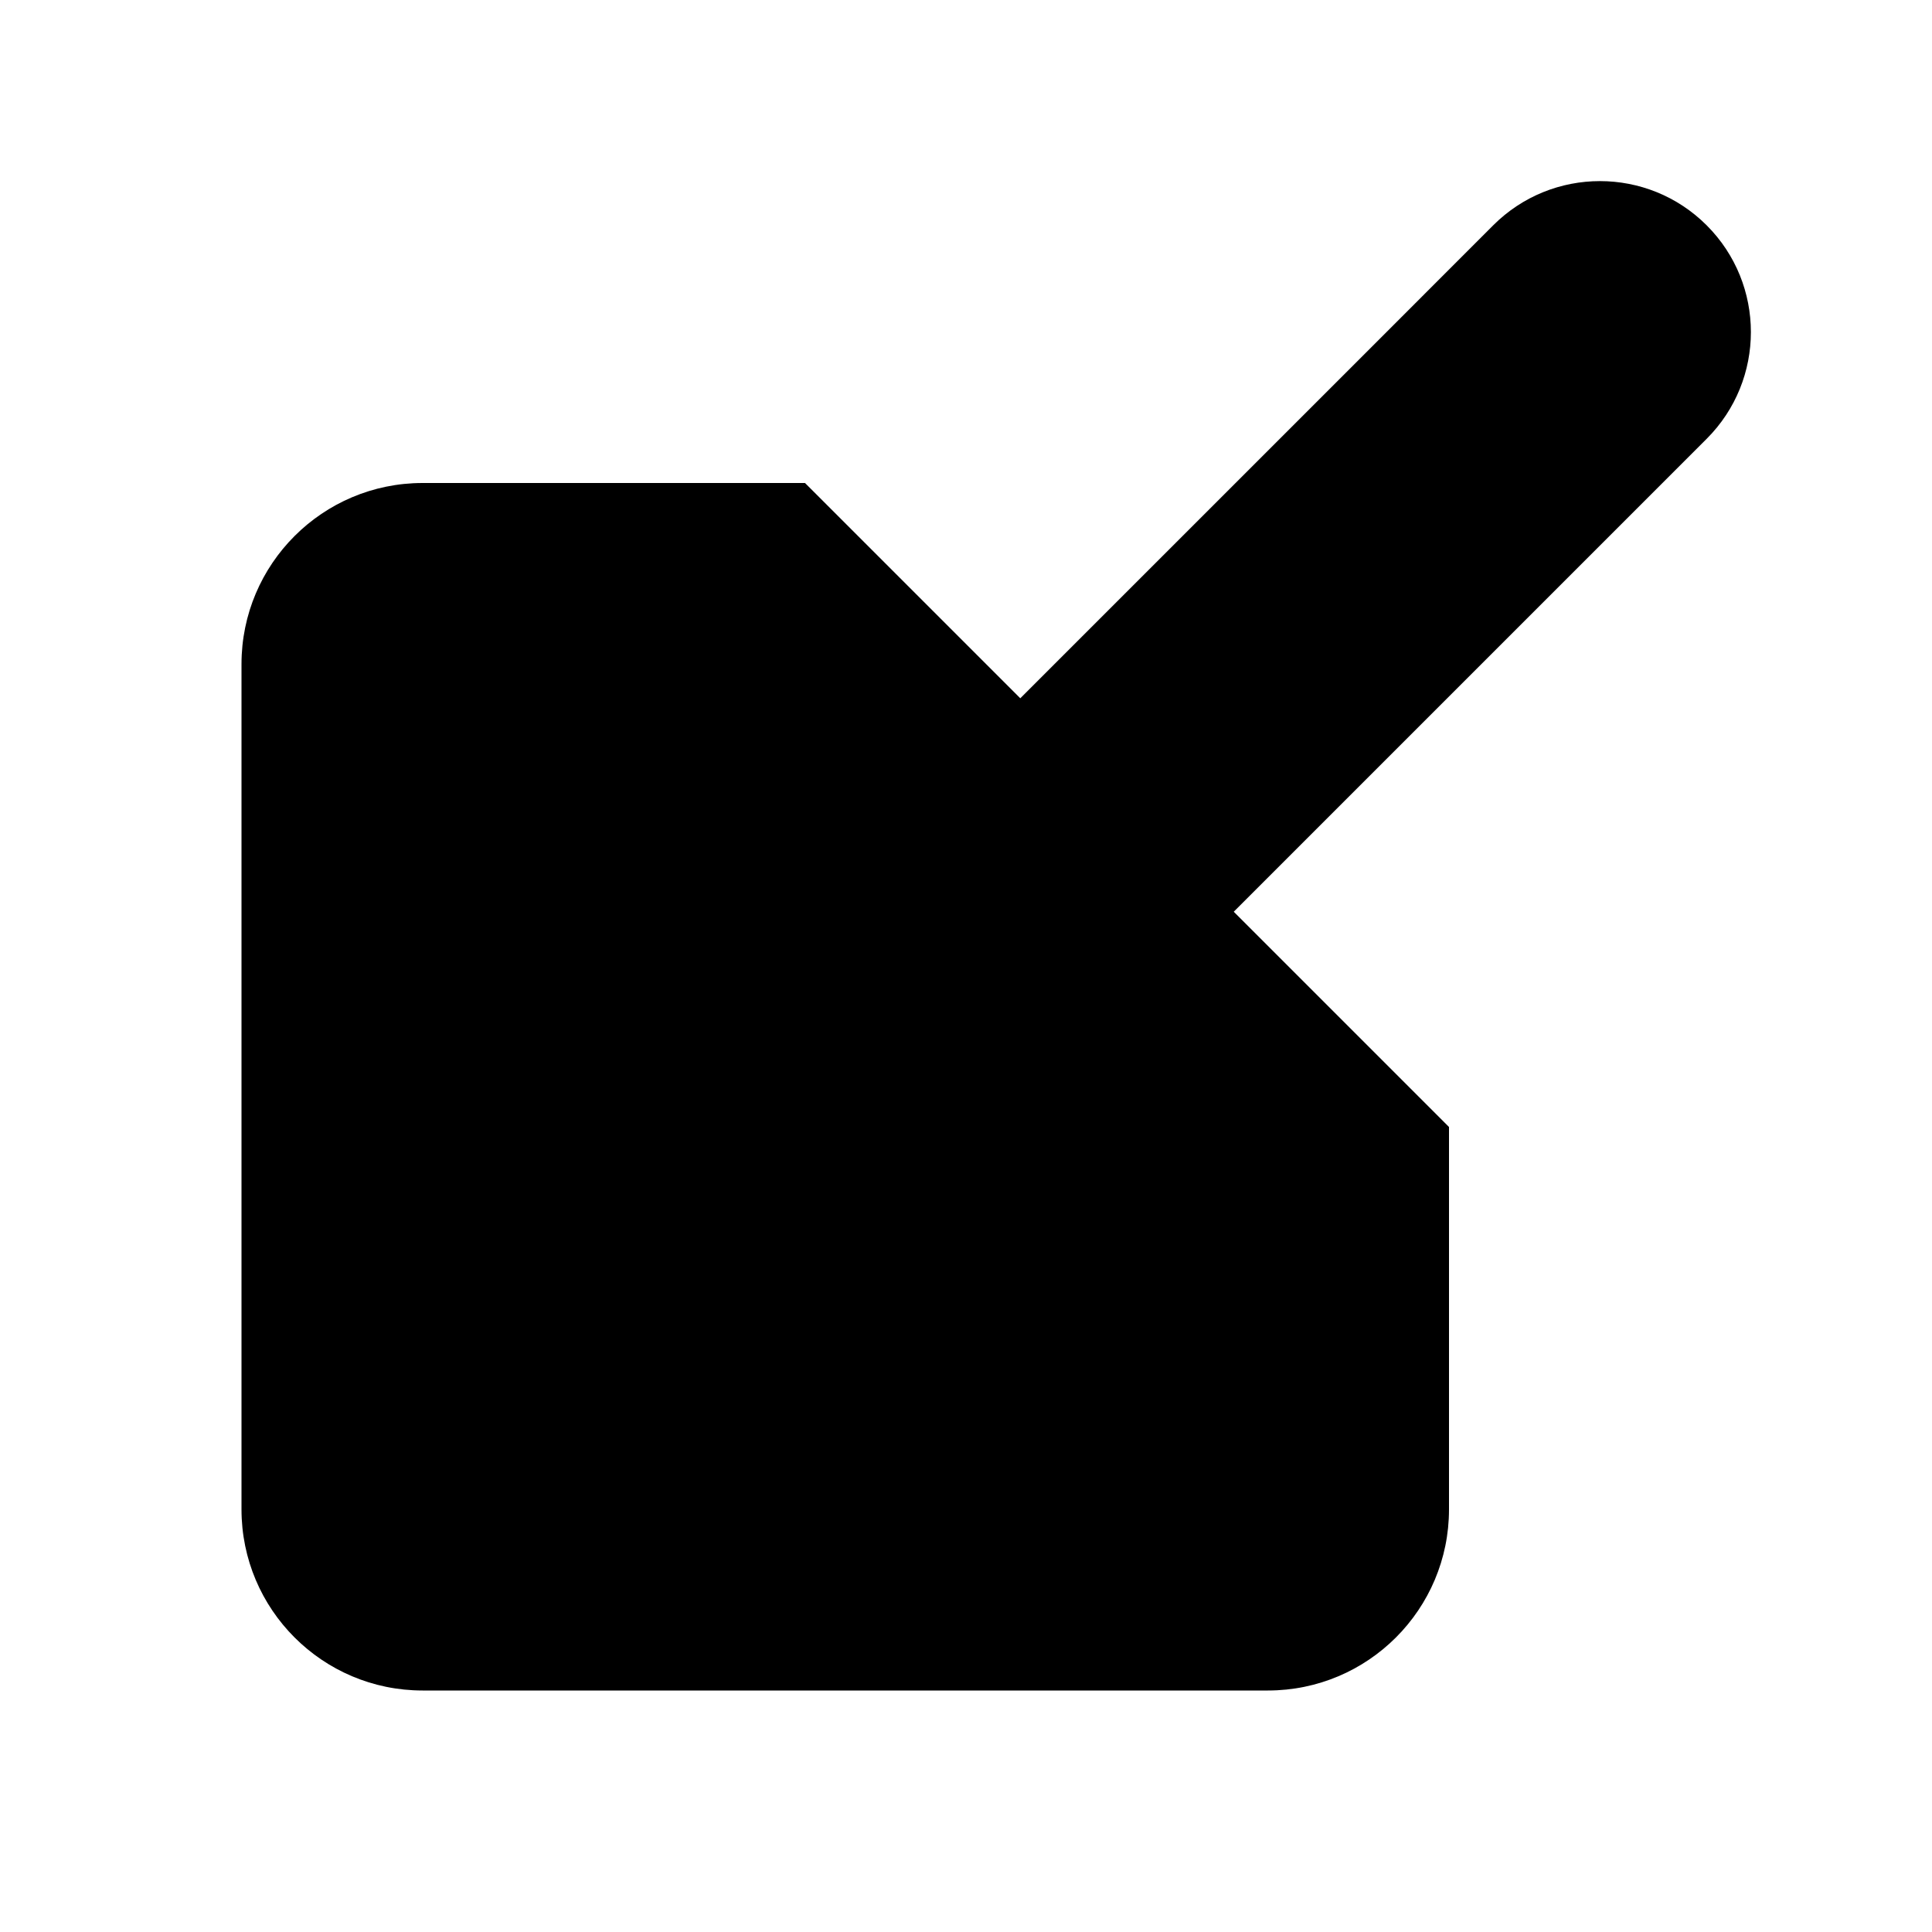
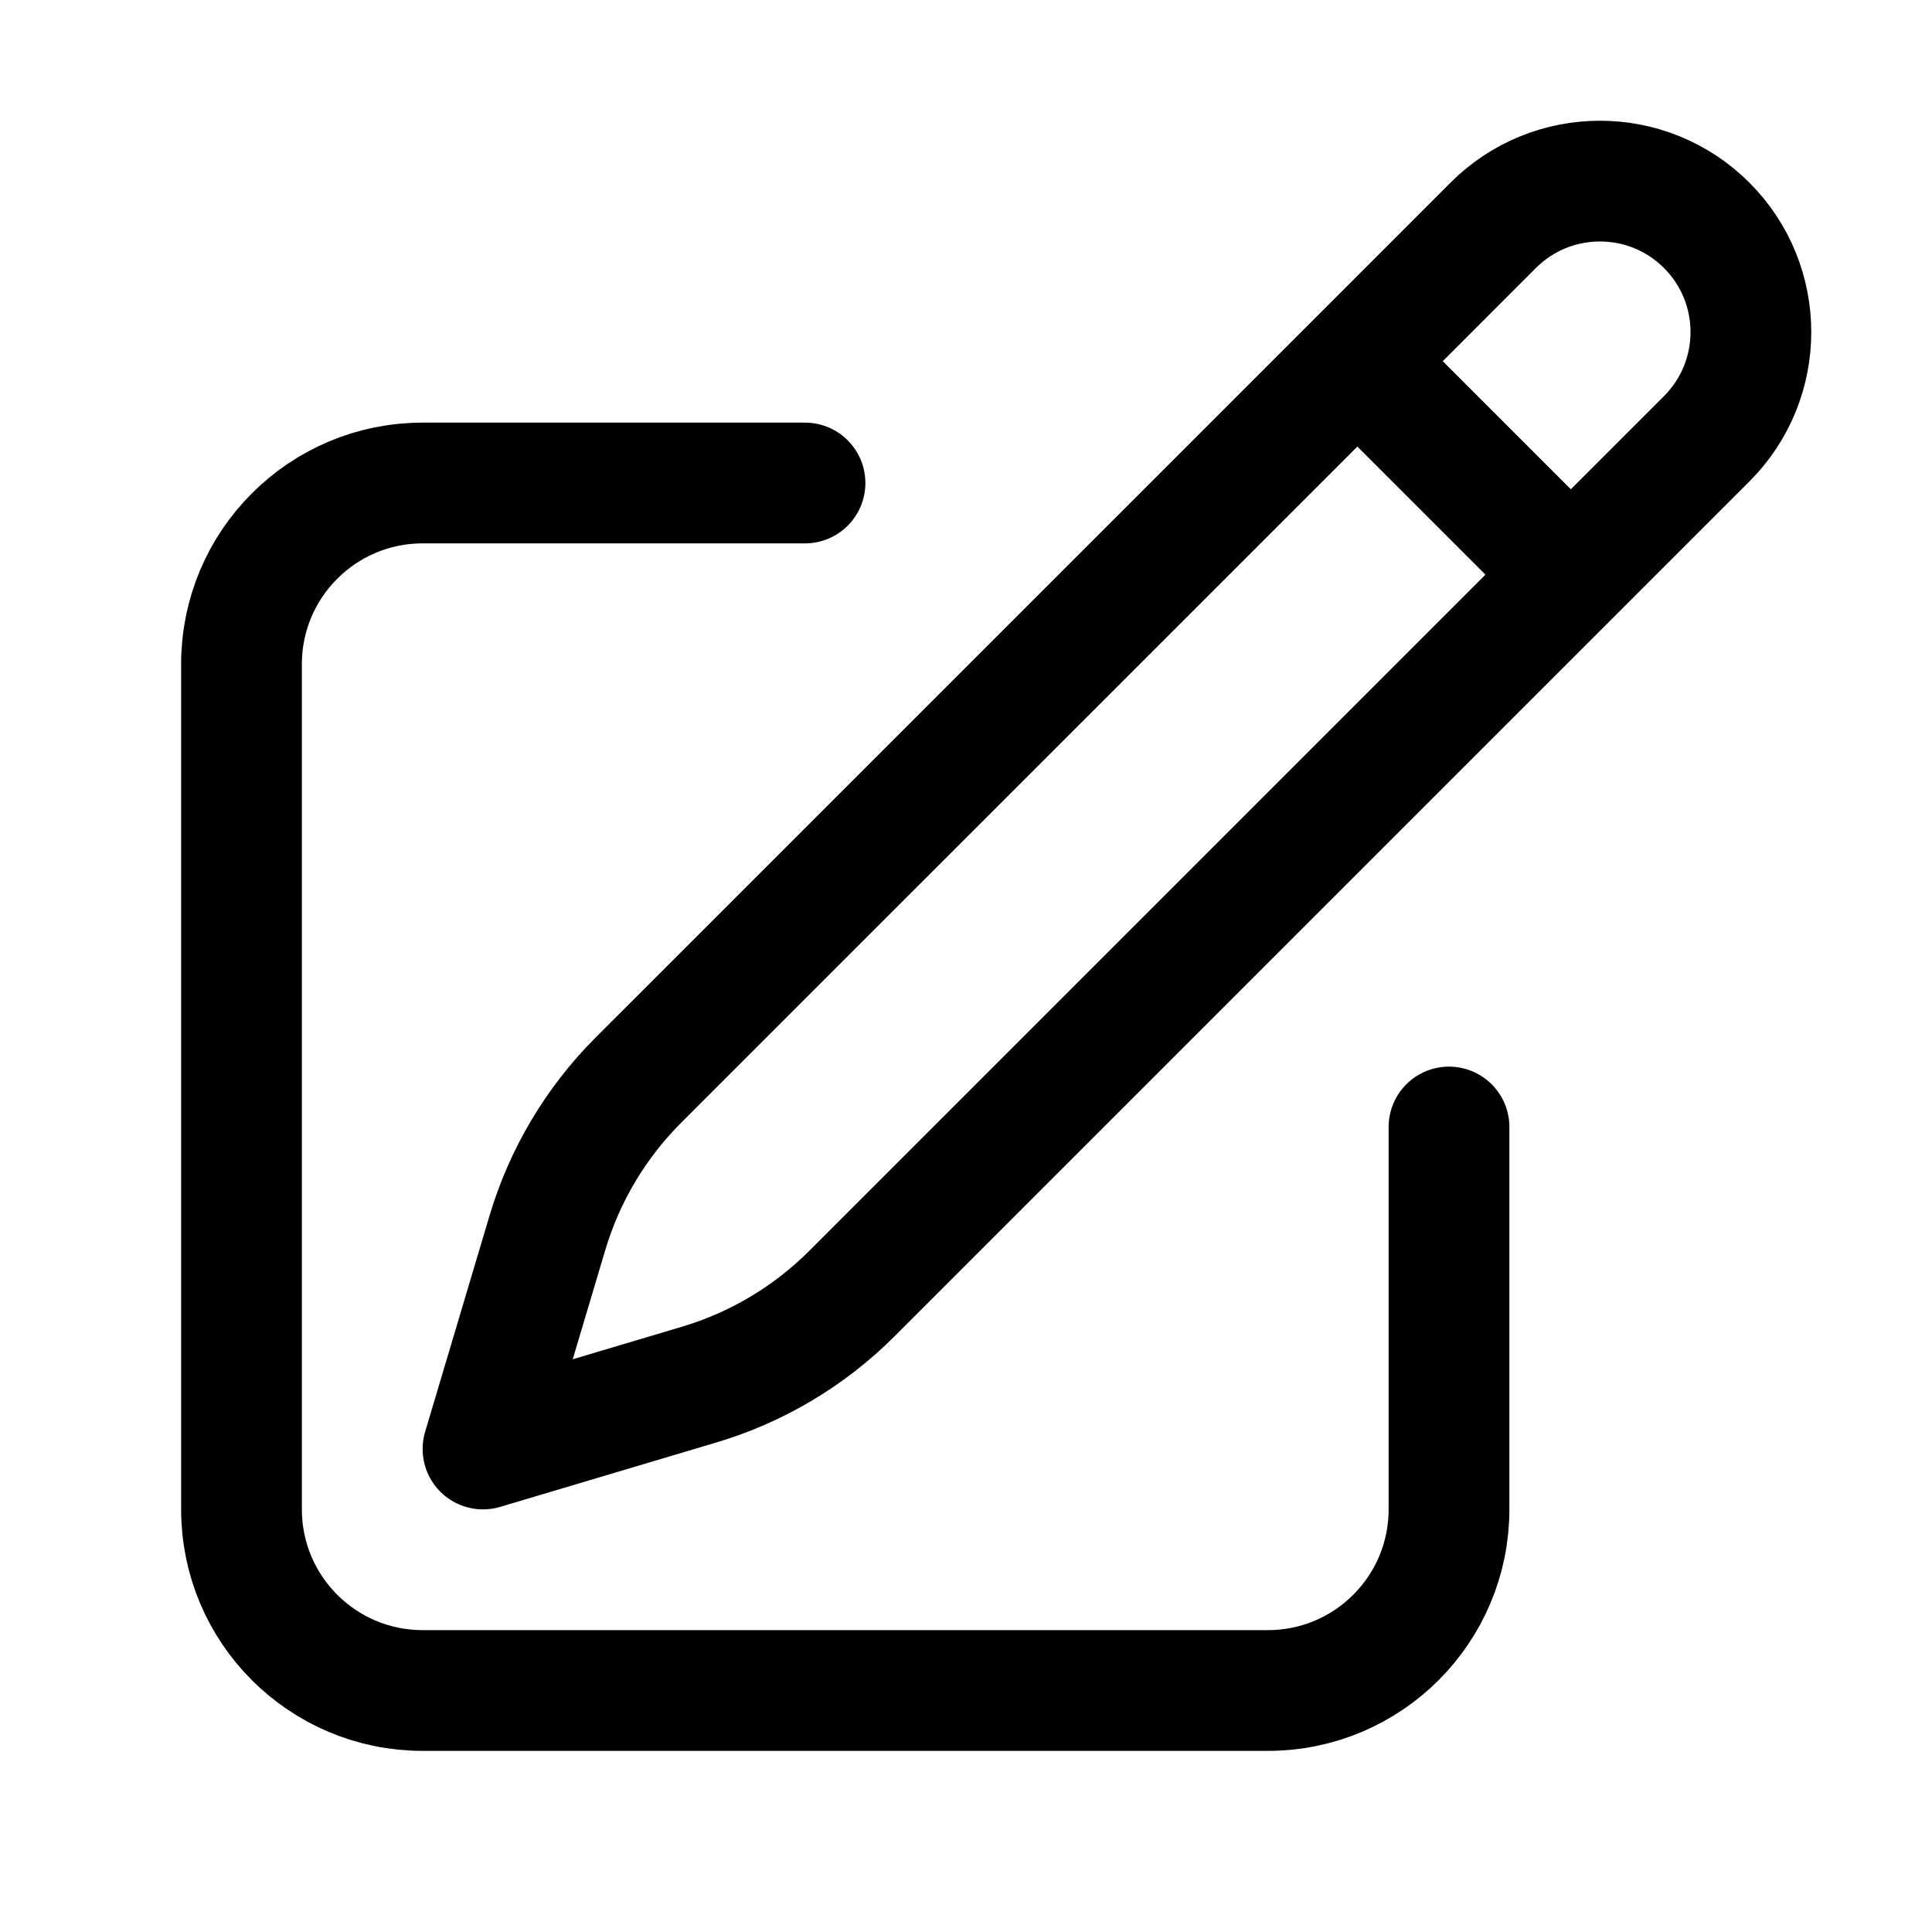
- <svg xmlns="http://www.w3.org/2000/svg" viewBox="0 0 24 24" stroke-width="1.5" class="w-6 h-6">
+ <svg xmlns="http://www.w3.org/2000/svg" fill="none" viewBox="0 0 24 24" stroke="currentColor" stroke-width="1.5" class="w-6 h-6">
  <path stroke-linecap="round" stroke-linejoin="round" d="M16.862 4.487l1.687-1.688a1.875 1.875 0 112.652 2.652L10.582 16.07a4.5 4.5 0 01-1.897 1.13L6 18l.8-2.685a4.5 4.5 0 011.13-1.897l8.932-8.931zm0 0L19.5 7.125M18 14v4.75A2.25 2.25 0 0115.75 21H5.25A2.25 2.25 0 013 18.75V8.25A2.25 2.25 0 015.25 6H10" />
</svg>
